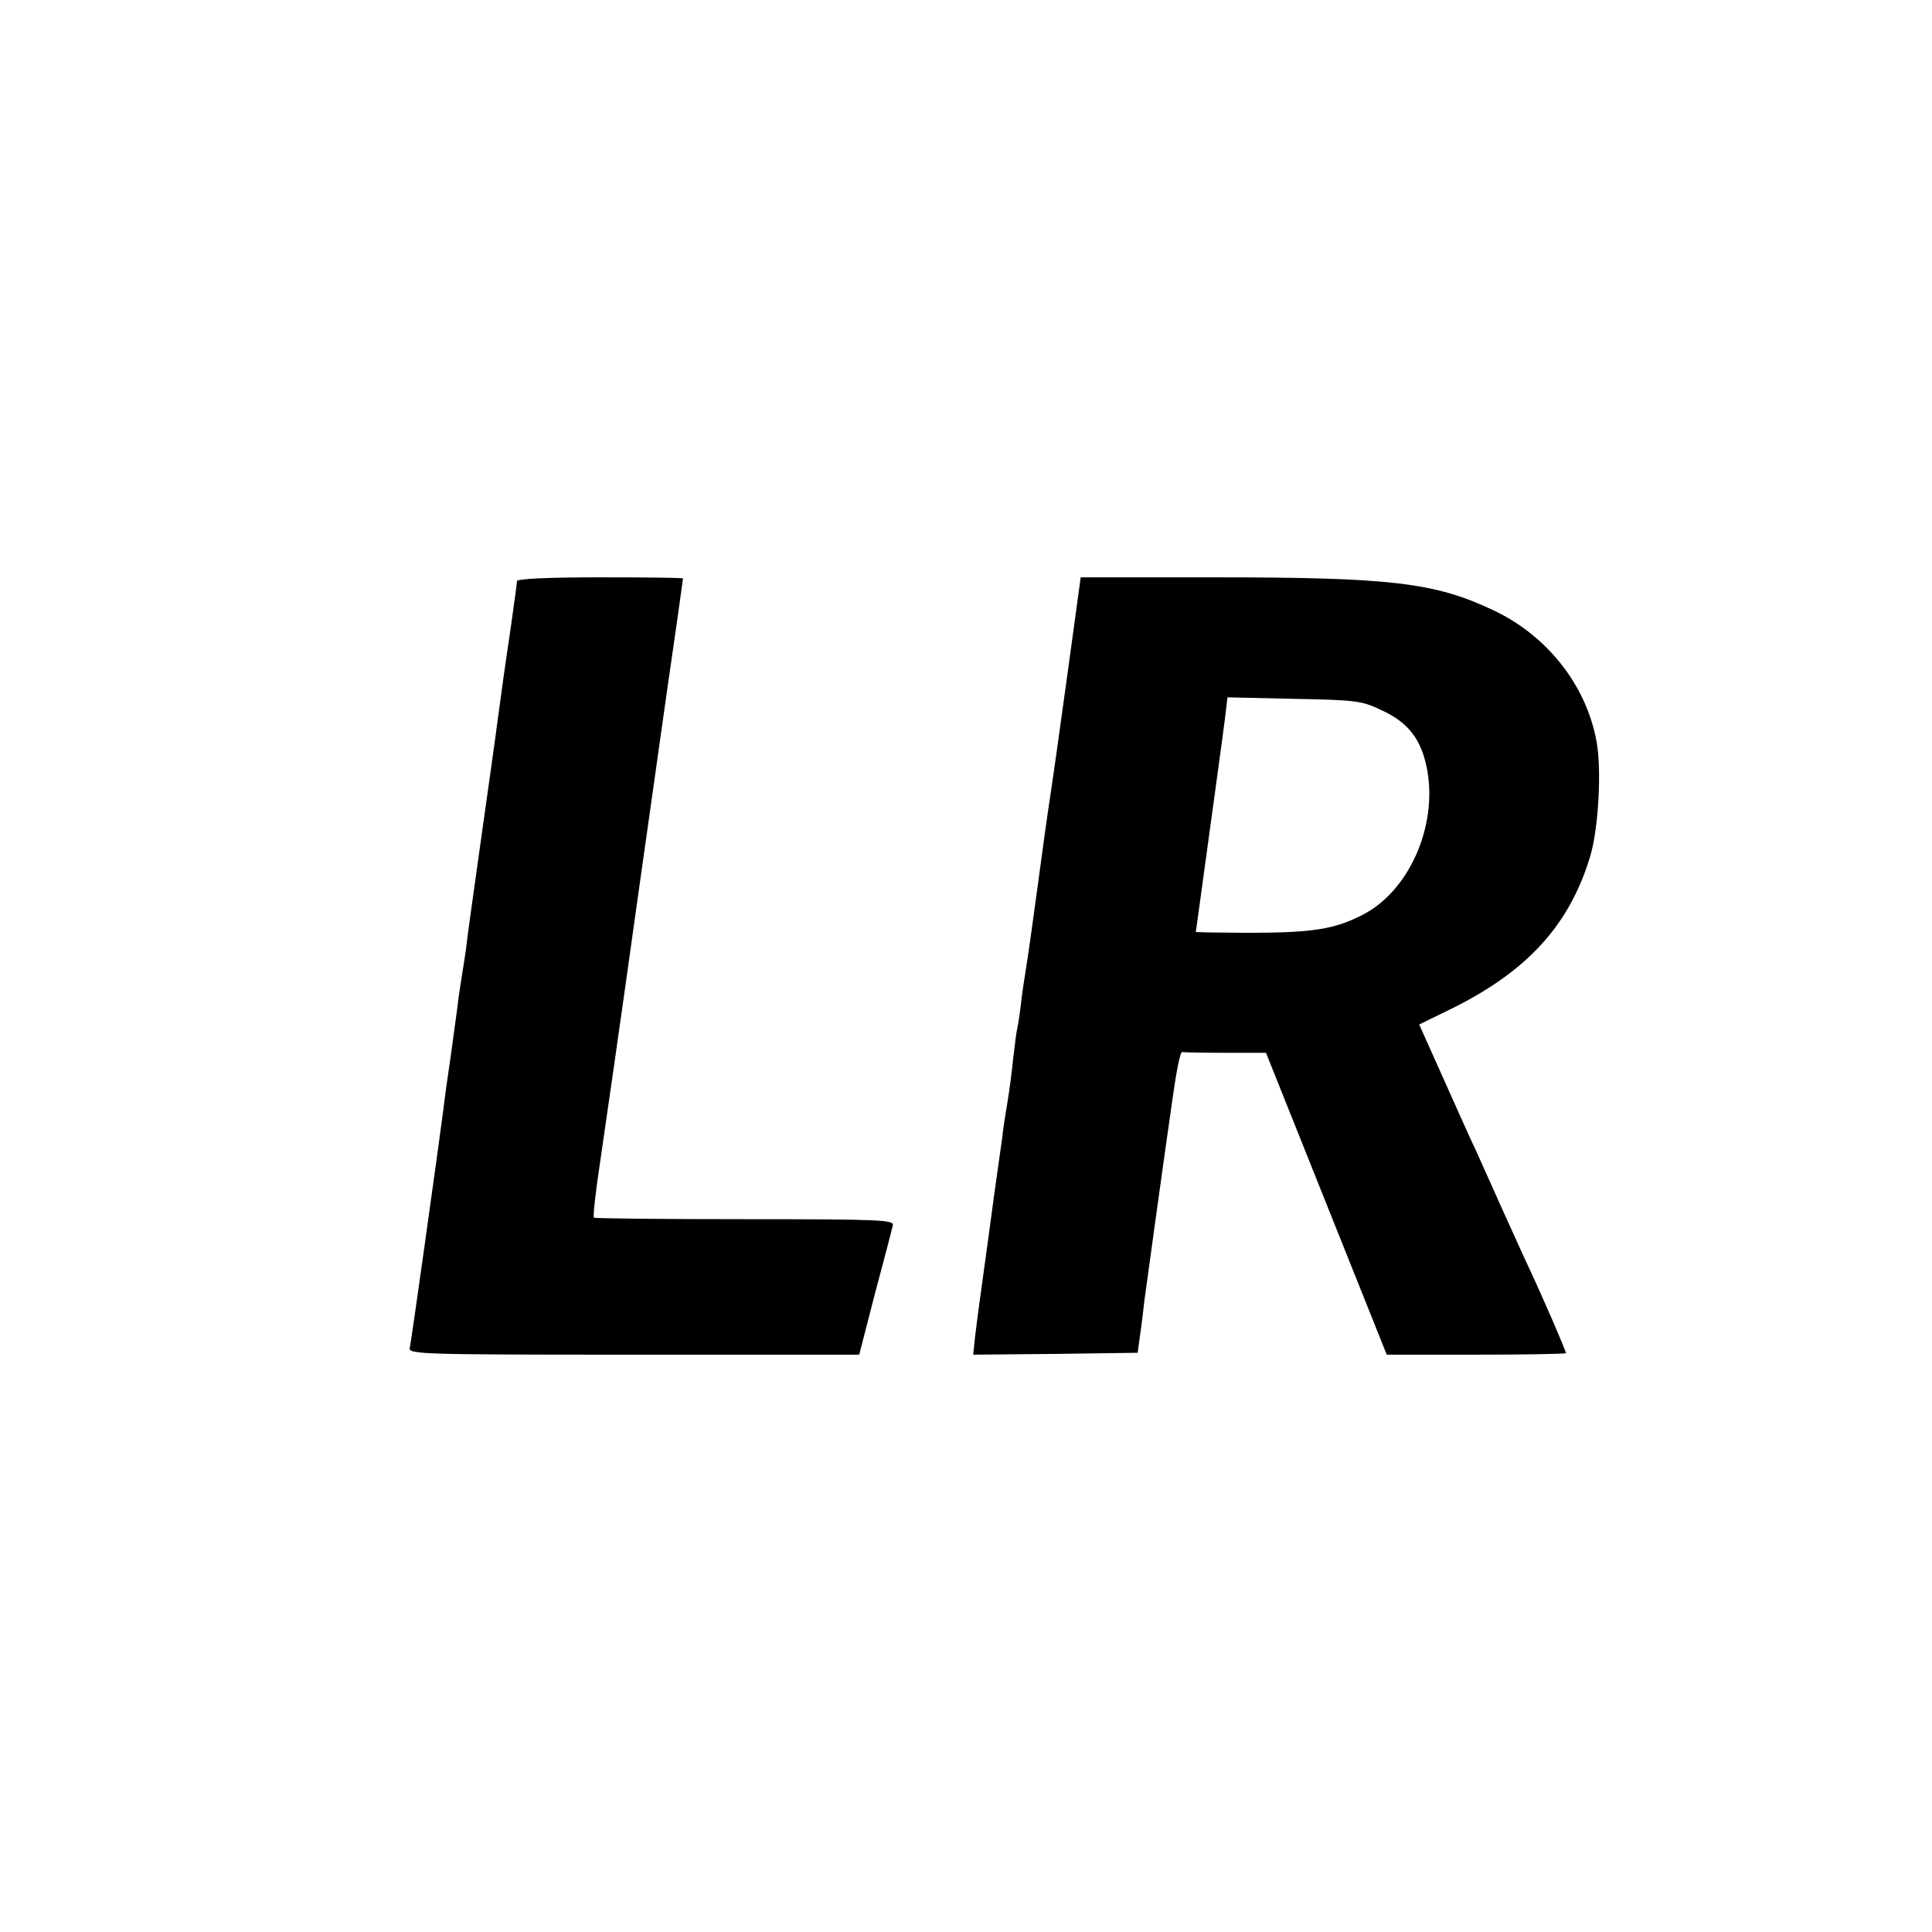
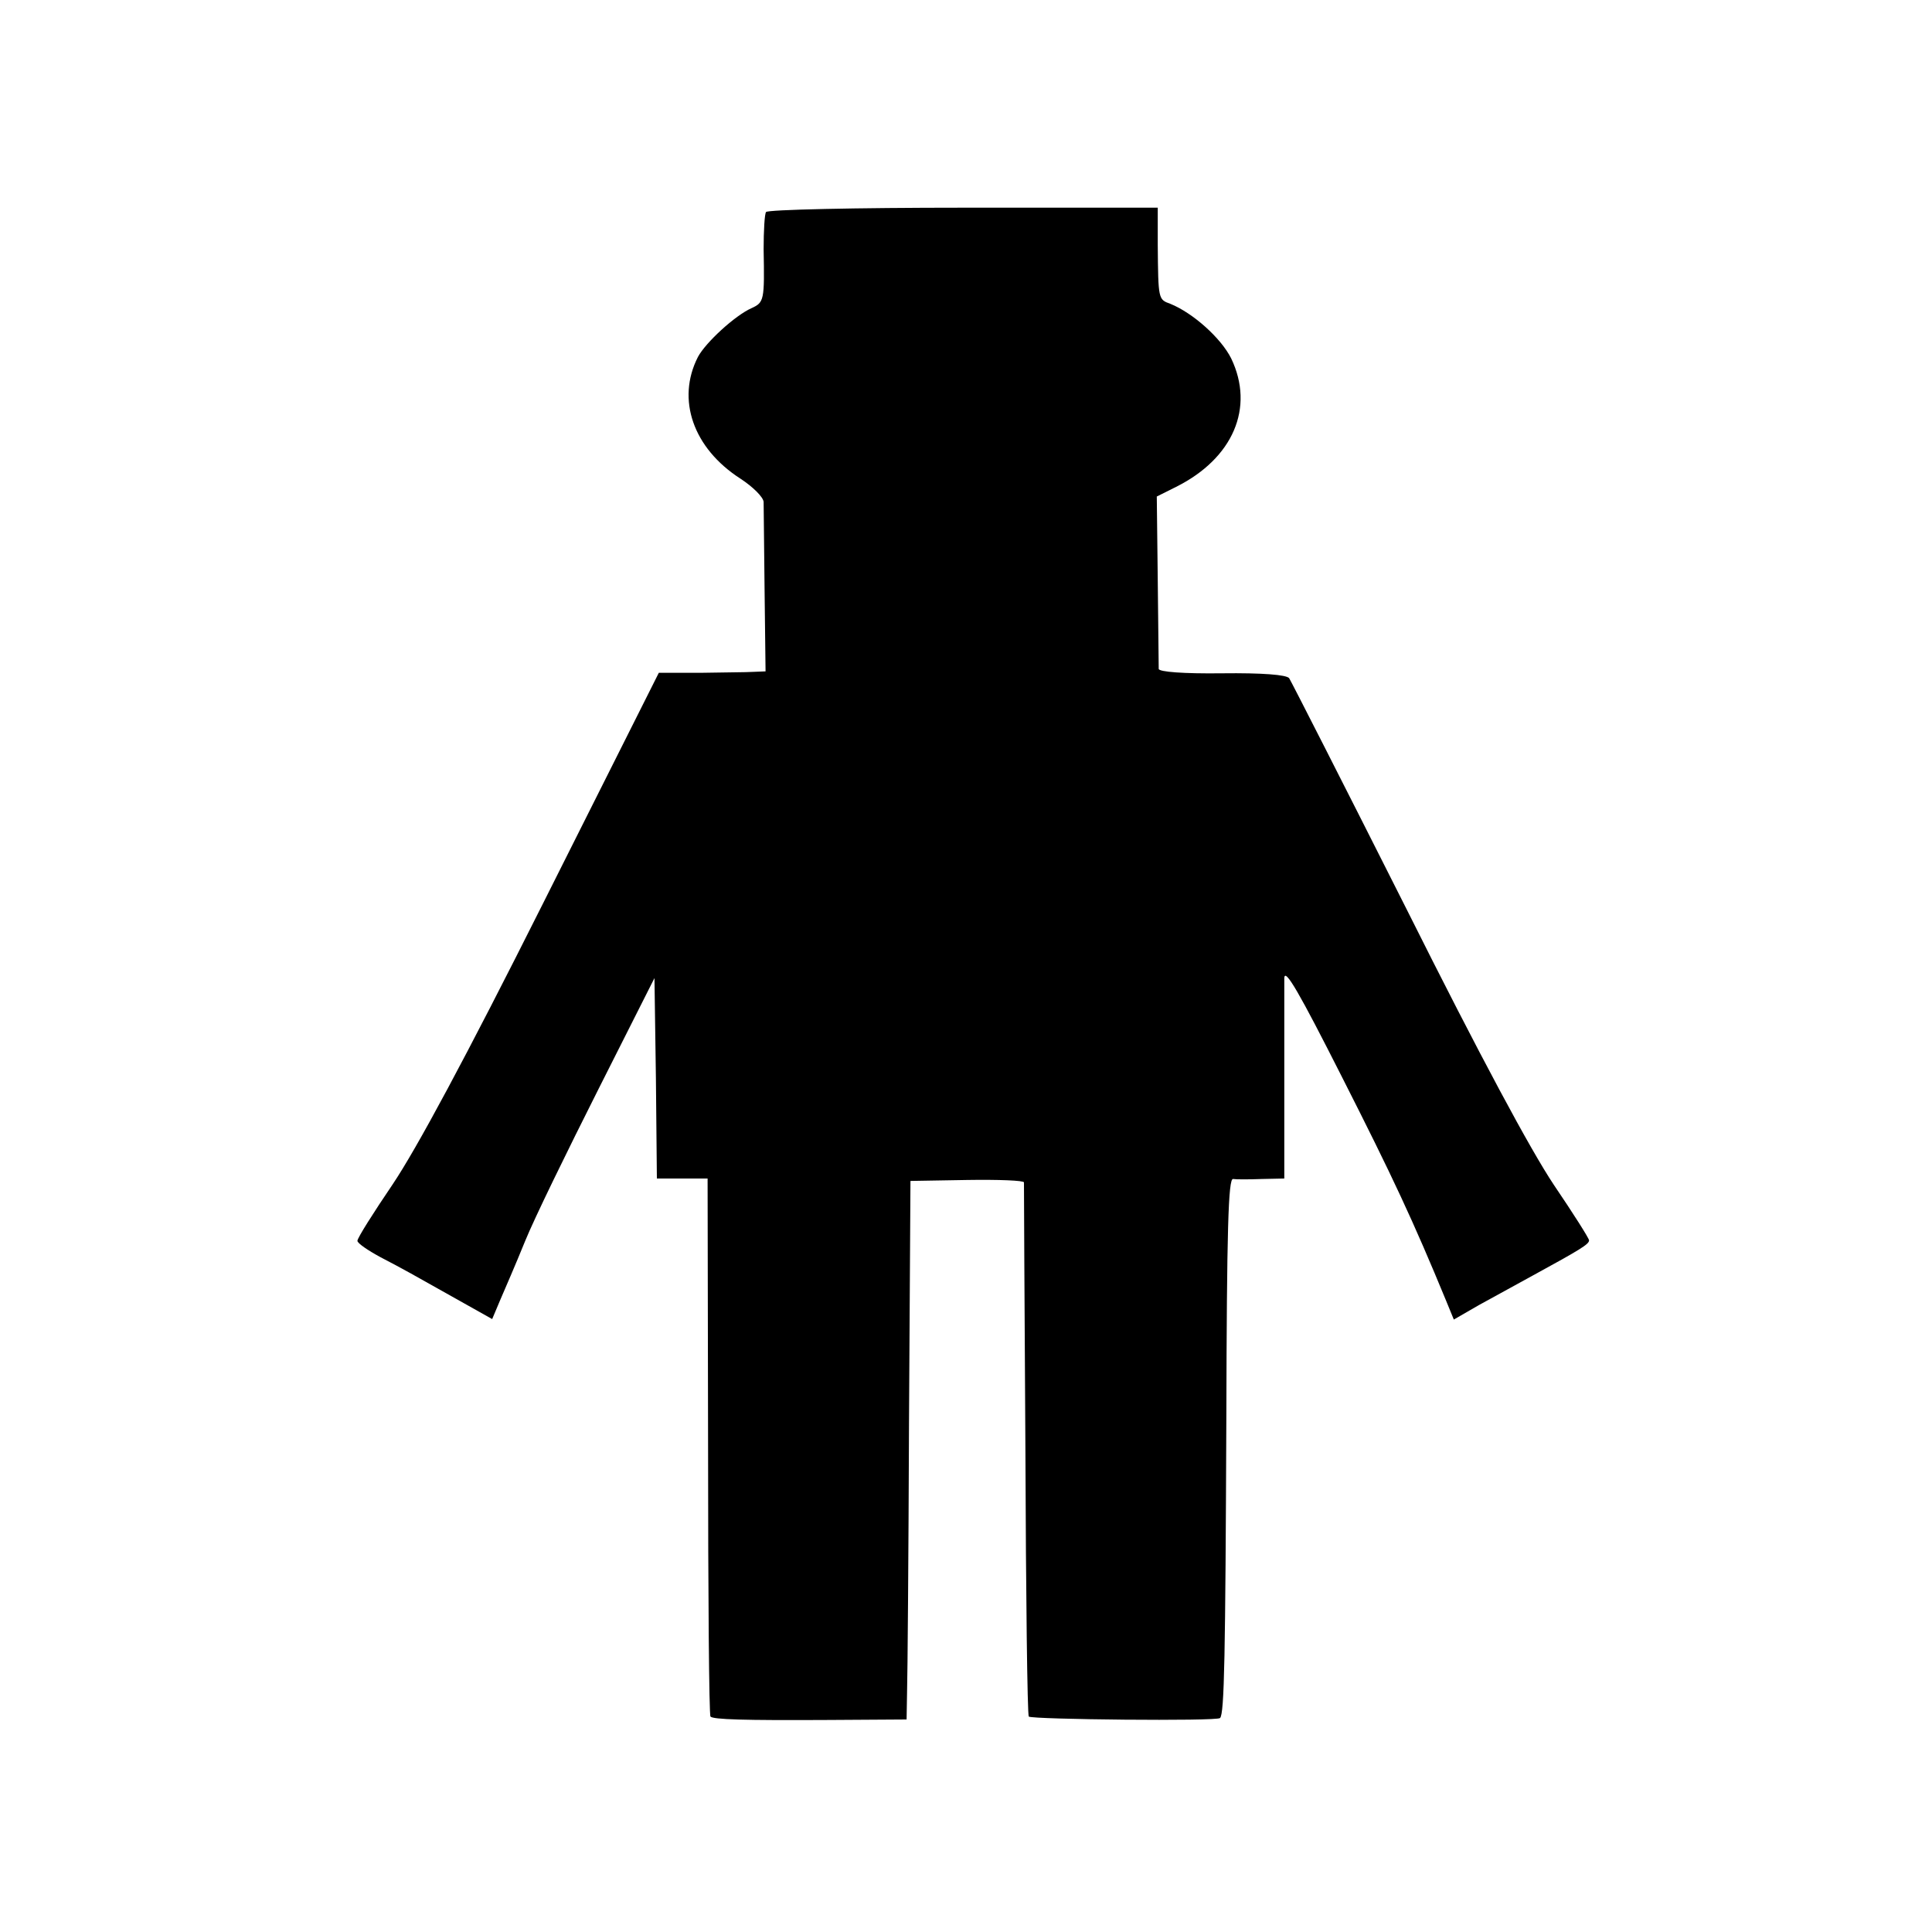
- <svg xmlns="http://www.w3.org/2000/svg" width="682.667" height="682.667" preserveAspectRatio="xMidYMid meet" version="1.0" viewBox="0 0 512 512">
-   <g fill="#000" stroke="none">
-     <path d="M1370 3580 c0 -6 -7 -56 -15 -113 -20 -137 -22 -149 -35 -247 -6 -47 -27 -195 -46 -330 -19 -135 -37 -263 -39 -285 -3 -22 -8 -51 -10 -65 -2 -14 -7 -43 -10 -65 -2 -22 -12 -89 -20 -150 -9 -60 -18 -126 -20 -145 -10 -76 -14 -104 -49 -355 -20 -143 -38 -268 -40 -277 -4 -17 30 -18 593 -18 l598 0 42 163 c24 89 45 170 47 179 5 15 -25 17 -392 17 -218 0 -398 2 -400 4 -3 2 4 65 15 138 11 74 57 393 101 709 92 651 85 601 105 739 8 58 15 106 15 108 0 2 -99 3 -220 3 -141 0 -220 -4 -220 -10z" transform="translate(0,512) scale(0.1,-0.1)" />
-     <path d="M2826 3313 c-21 -153 -40 -287 -42 -298 -11 -72 -17 -117 -35 -250 -11 -82 -24 -175 -29 -205 -5 -30 -12 -77 -15 -105 -3 -27 -8 -57 -10 -65 -2 -8 -6 -42 -10 -75 -3 -33 -10 -85 -15 -115 -5 -30 -12 -73 -14 -95 -3 -22 -20 -139 -36 -260 -17 -121 -33 -241 -36 -268 l-5 -47 218 2 218 3 6 45 c4 25 9 68 12 95 7 52 47 343 76 545 9 63 19 114 24 112 4 -1 55 -2 115 -2 l107 0 160 -400 160 -400 238 0 c130 0 237 2 237 4 0 6 -61 147 -98 226 -17 36 -51 112 -77 169 -25 57 -55 122 -65 145 -11 22 -48 106 -84 186 l-65 145 82 40 c204 100 316 223 371 405 22 72 31 229 17 305 -27 149 -131 281 -274 348 -154 73 -270 87 -737 87 l-356 0 -38 -277z m835 -75 c72 -33 106 -78 121 -157 28 -151 -48 -323 -172 -386 -85 -43 -145 -50 -408 -46 l-33 1 6 43 c46 337 65 472 71 521 l7 58 176 -4 c164 -3 180 -5 232 -30z" transform="translate(0,512) scale(0.1,-0.1)" />
+ <svg xmlns="http://www.w3.org/2000/svg" version="1.0" width="400pt" height="400pt" viewBox="0 0 400 400" preserveAspectRatio="xMidYMid meet">
+   <g transform="translate(0,400) scale(0.1,-0.1)" fill="#000000" stroke="none">
+     <path d="M1586 3561 c-3 -4 -5 -39 -5 -77 2 -106 1 -110 -25 -122 -34 -15 -95 -71 -111 -101 -45 -88 -10 -189 88 -252 26 -17 47 -38 48 -48 0 -9 1 -91 2 -184 l2 -167 -25 -1 c-14 -1 -63 -1 -110 -2 l-86 0 -239 -476 c-162 -323 -263 -510 -312 -583 -40 -59 -73 -111 -73 -117 0 -5 22 -20 48 -34 48 -25 62 -33 174 -96 l57 -32 16 38 c9 21 33 76 52 123 19 47 88 188 152 315 l116 230 3 -208 2 -207 53 0 52 0 1 -555 c0 -305 2 -557 5 -559 6 -6 67 -8 245 -7 l161 1 1 58 c1 31 3 282 4 557 l3 500 118 2 c64 1 117 -1 117 -5 0 -4 1 -253 3 -554 1 -300 4 -549 7 -552 7 -6 390 -10 396 -3 9 9 11 129 13 620 1 392 4 498 14 496 6 -1 33 -1 59 0 l47 1 0 193 c0 105 0 205 0 222 1 22 31 -30 120 -206 104 -205 147 -297 215 -462 l16 -39 52 30 c29 16 80 44 113 62 97 53 115 64 115 72 0 4 -33 56 -73 115 -48 72 -151 263 -306 573 -129 256 -238 470 -242 476 -6 7 -55 11 -139 10 -80 -1 -130 3 -131 9 0 6 -1 88 -2 184 l-2 173 40 20 c118 59 163 164 114 266 -21 42 -79 94 -126 113 -25 9 -25 9 -26 122 l0 77 -403 0 c-221 0 -405 -4 -408 -9z" />
  </g>
</svg>
